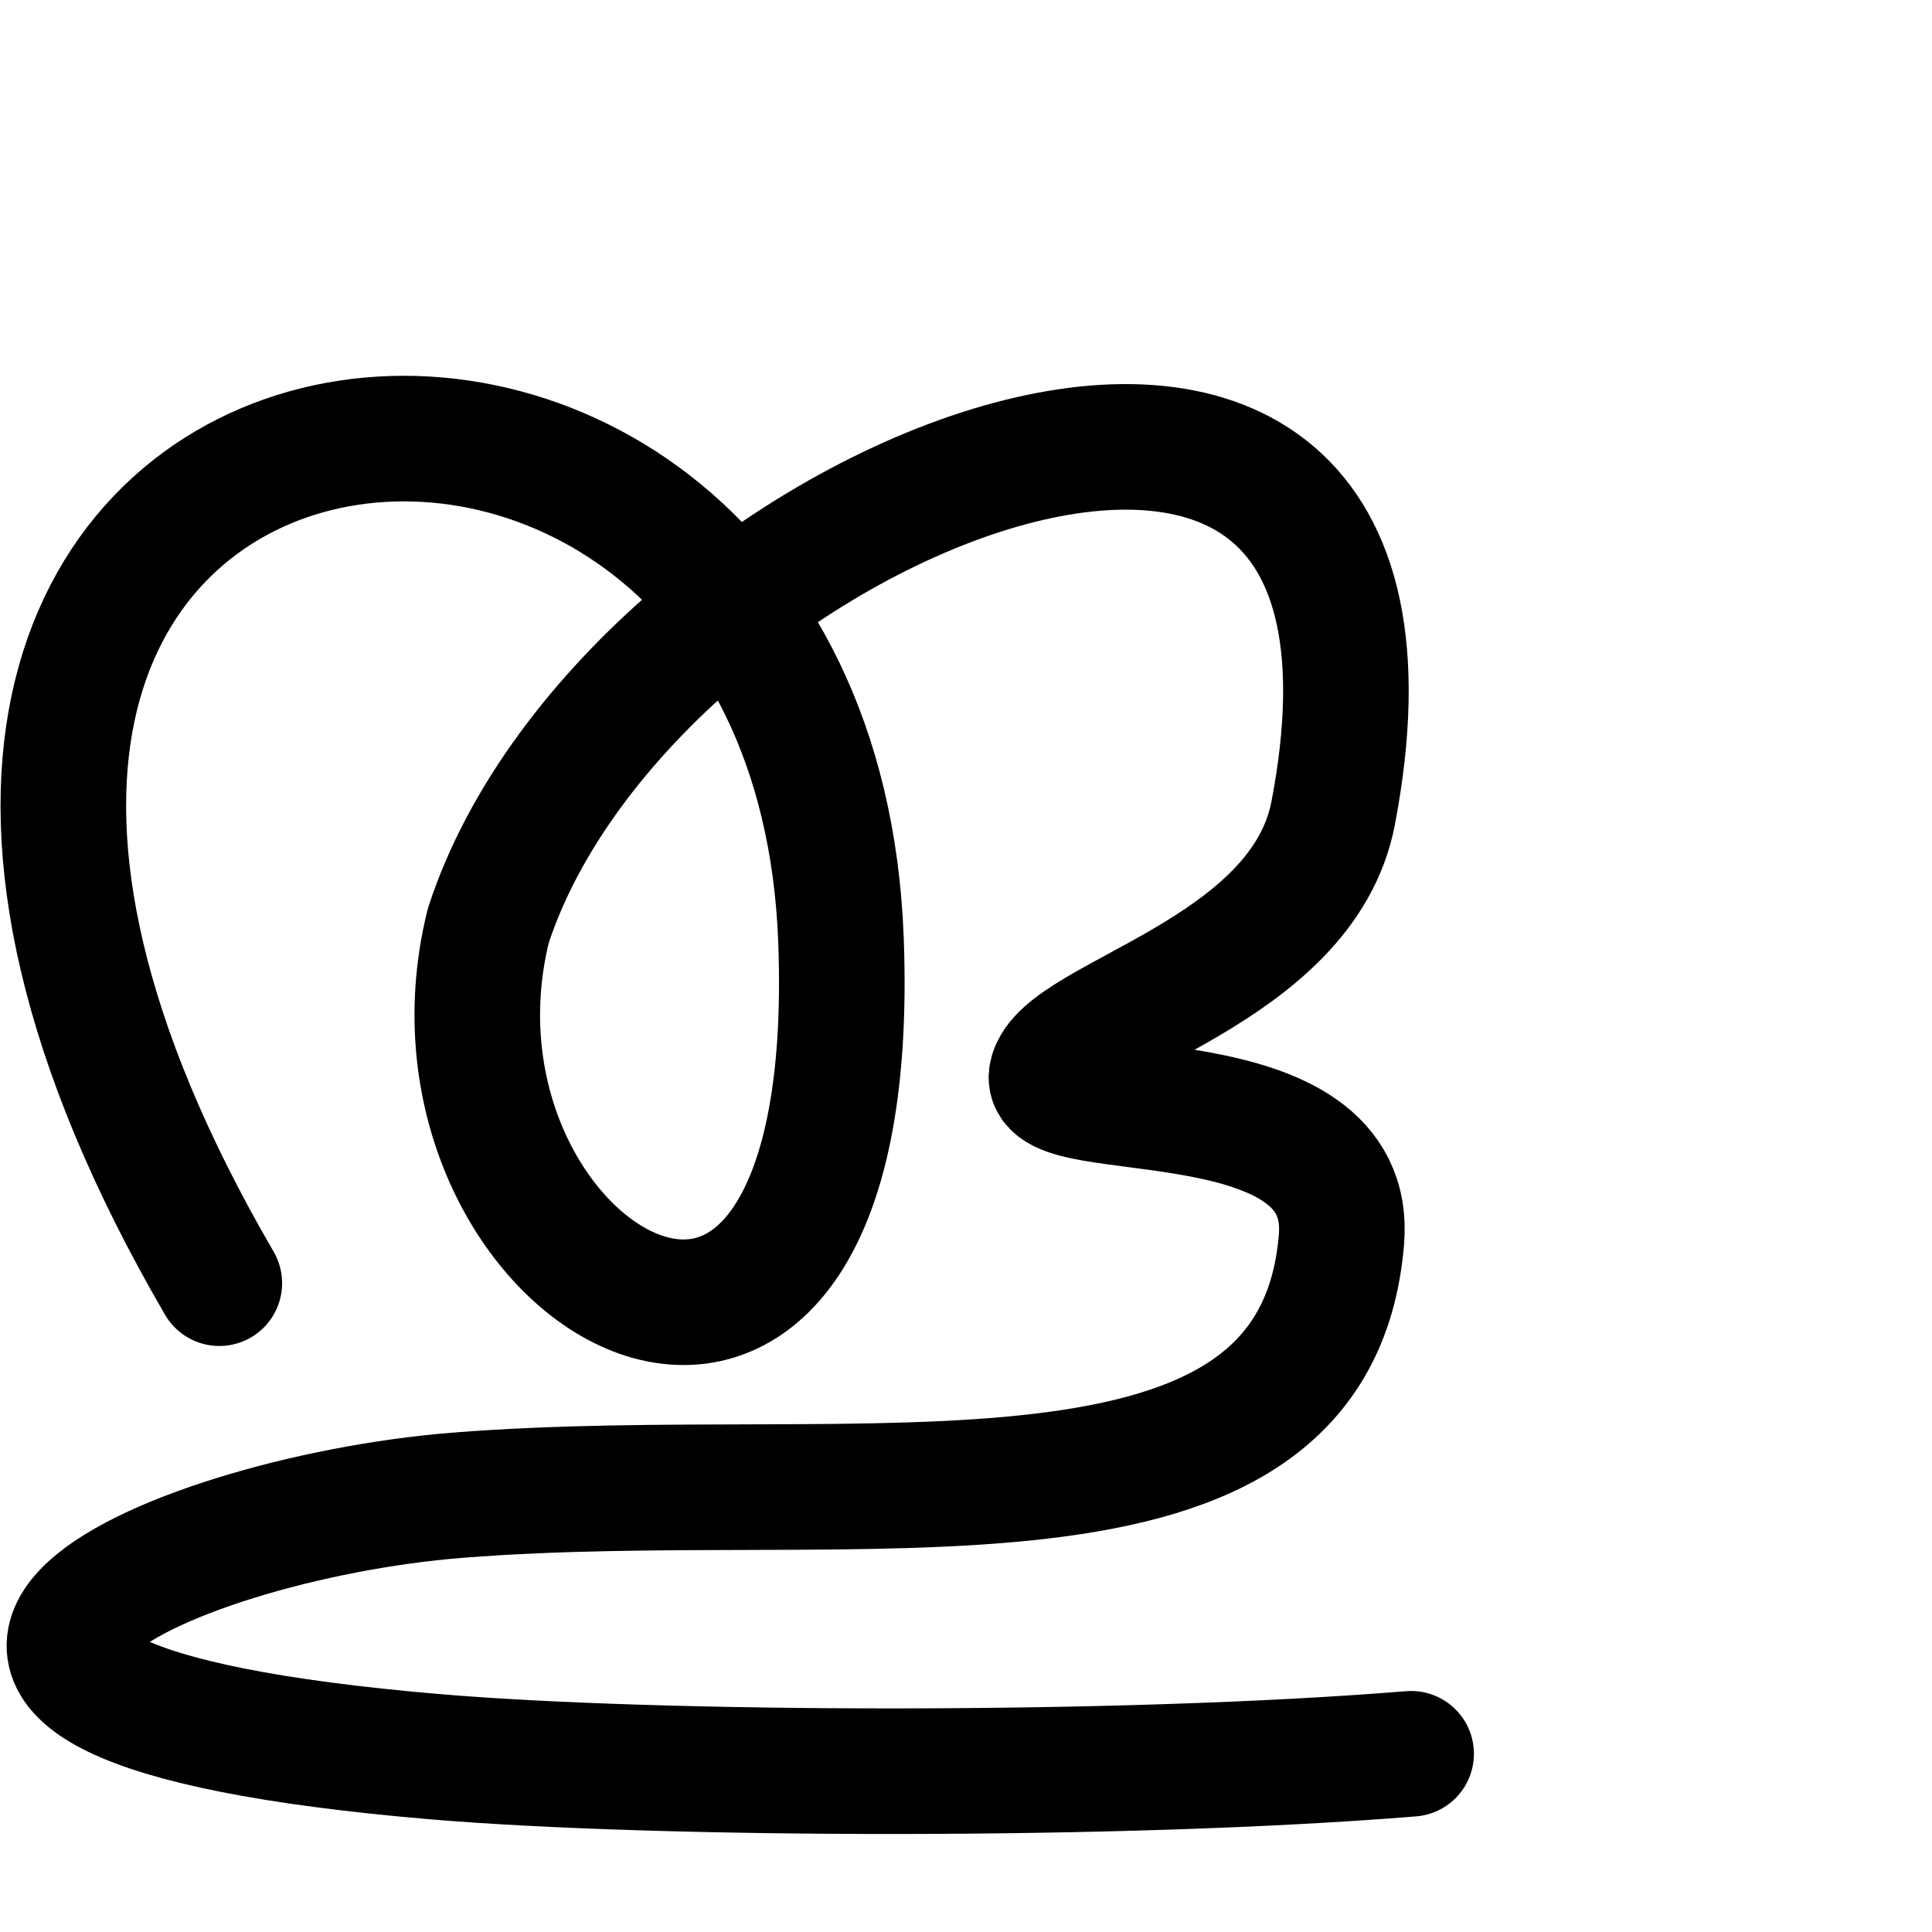
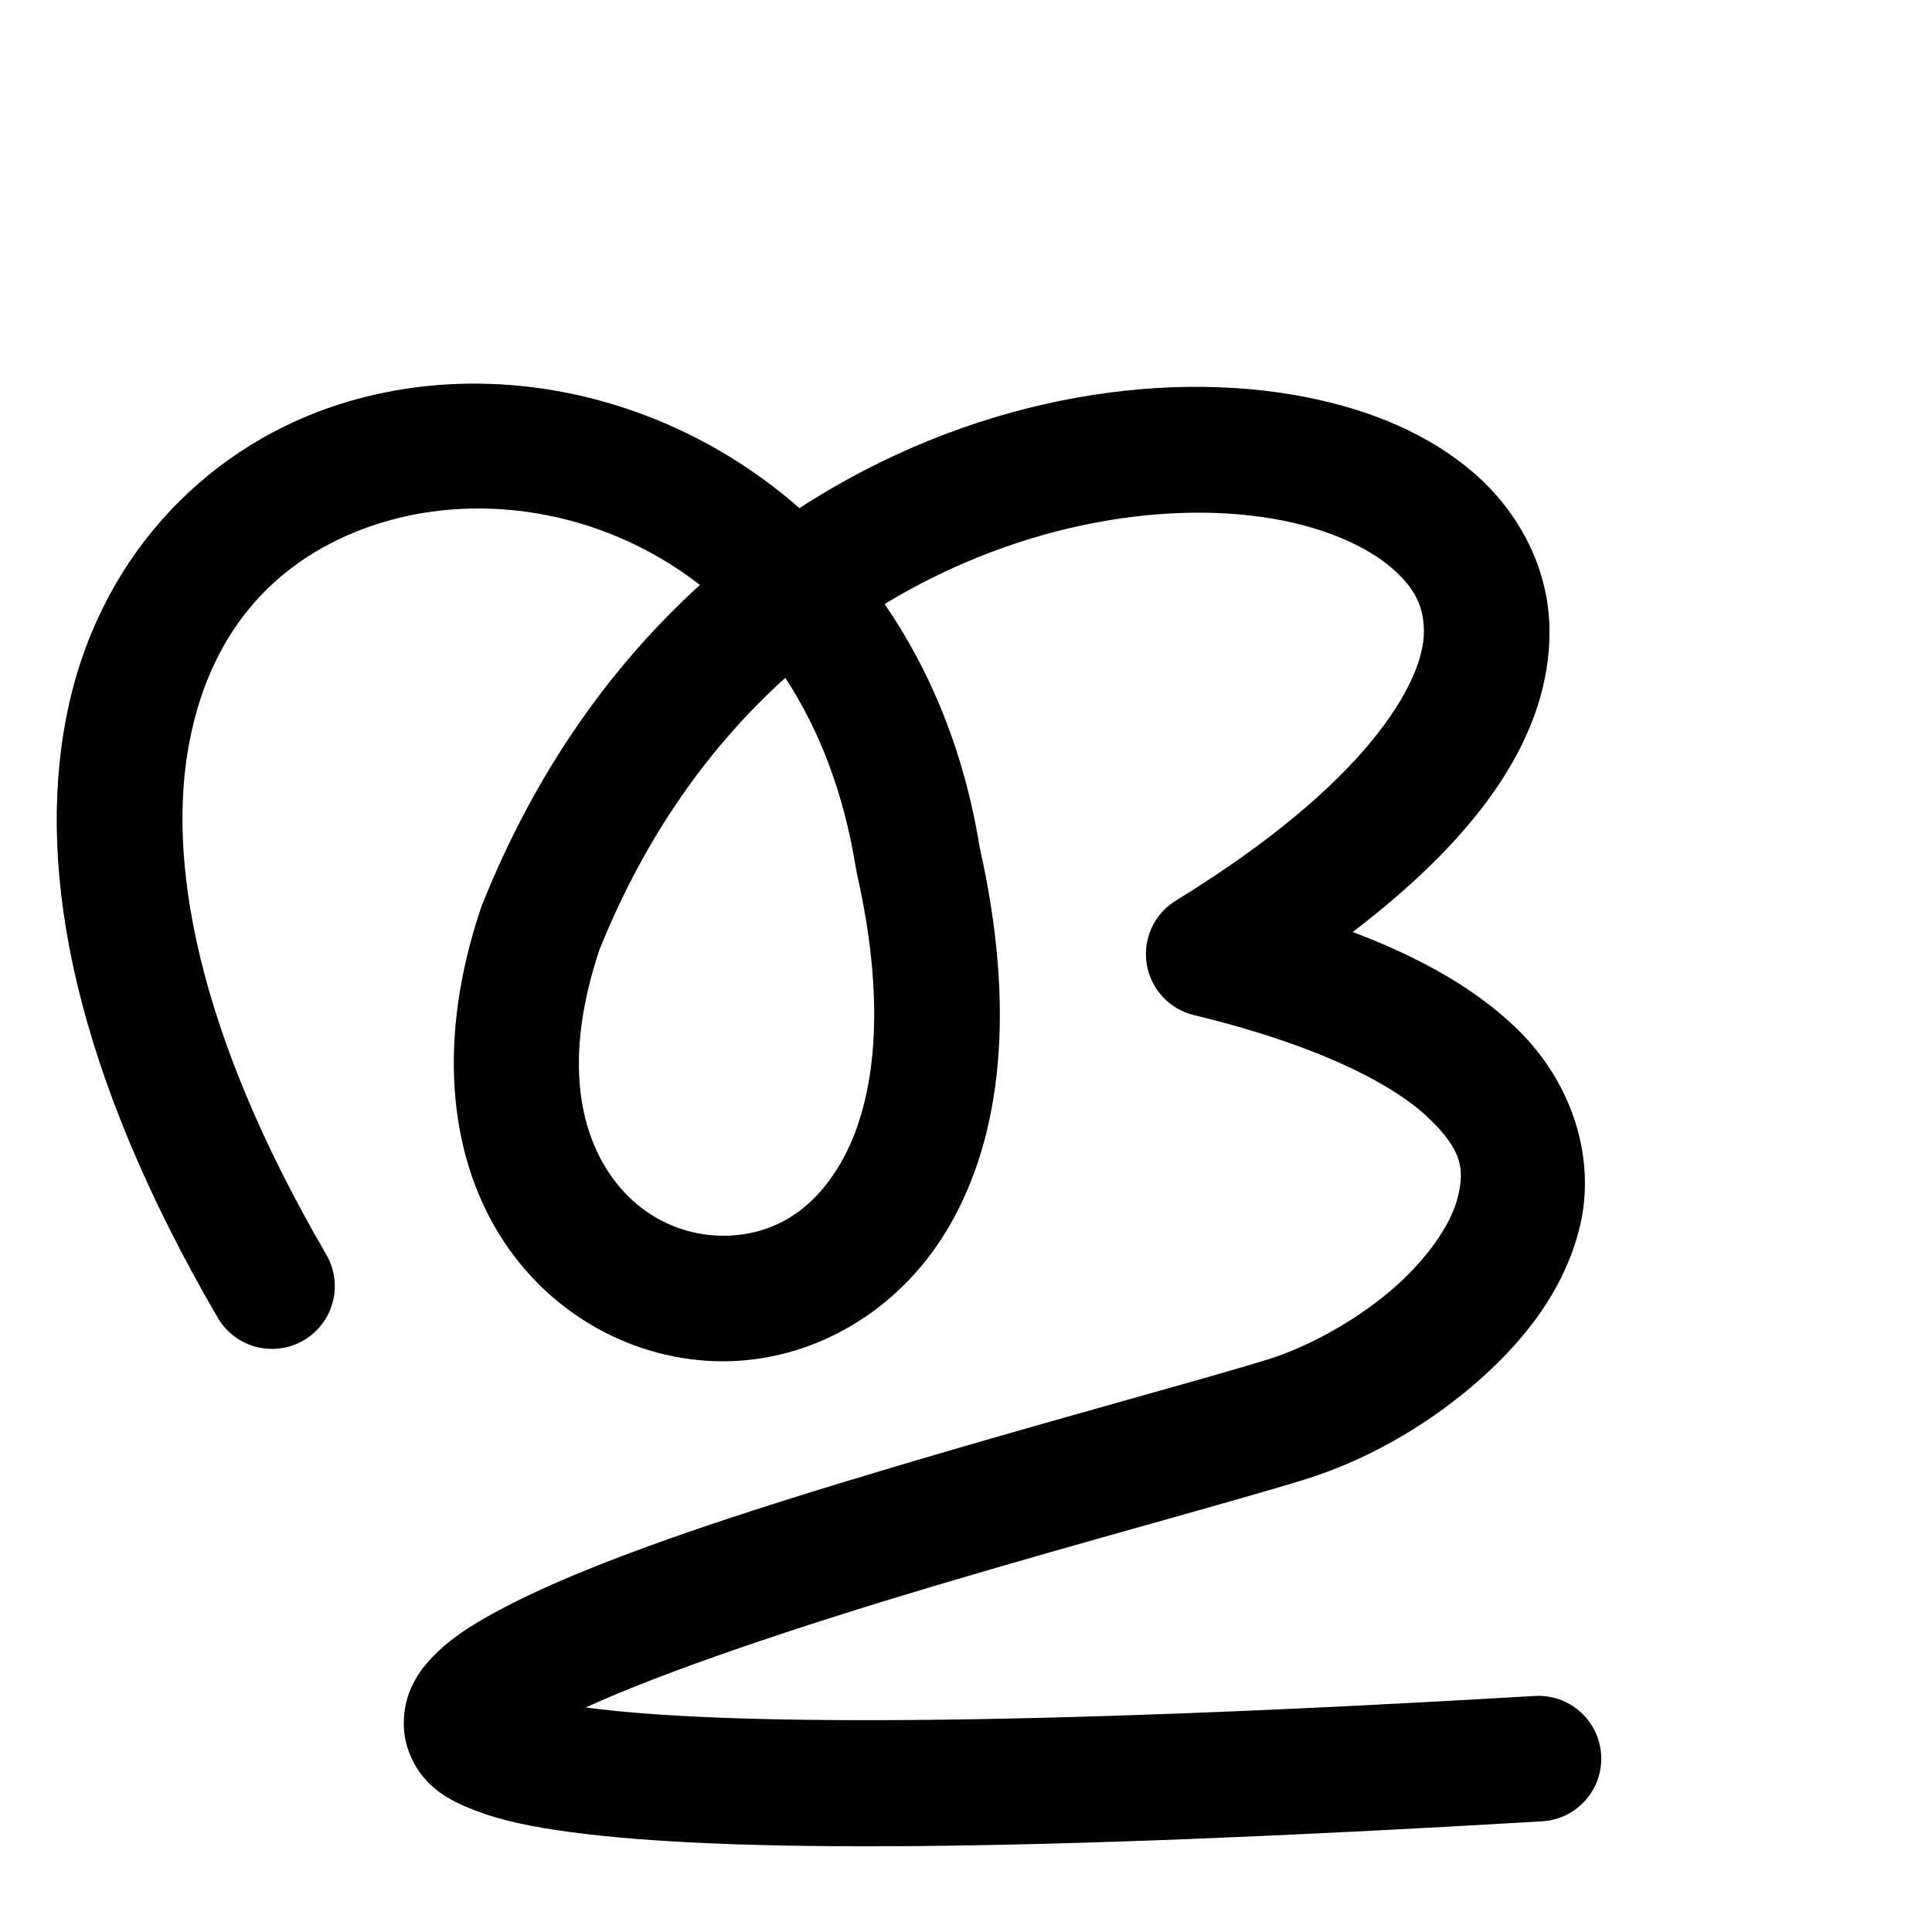
<svg xmlns="http://www.w3.org/2000/svg" width="2000" height="2000" id="svg2992" version="1.1">
  <defs id="defs5498">
    </defs>
  <g id="layer1" transform="translate(0,1000)">
-     <path style="fill:none;fill-rule:evenodd;stroke:#000000;stroke-width:130;stroke-linecap:round;stroke-linejoin:round;stroke-miterlimit:4;stroke-dasharray:none;stroke-opacity:1" d="M 227.045,328.355 C -360,-680 840,-840 870.581,-27.086 894.392,605.896 415.136,324.074 505.415,-41.485 649.389,-485 1509.024,-835.112 1380.175,-158.659 1348.425,8.031 1101.844,52.97 1088.752,112.577 c -11.734,53.424 314.245,-2.053 299.903,170.716 C 1360.99,616.565 890.644,514.876 474.156,547.823 166.073,572.195 -240,760 450.858,818.583 680.481,838.054 1160,840 1460.795,815.516" id="path13140" />
+     <g id="layer1-4" transform="translate(-1343.017,-187.8349)">
+       <g transform="translate(61.42874,14.36269)" id="layer1-5">
+         <path style="color:#000000;font-style:normal;font-variant:normal;font-weight:normal;font-stretch:normal;font-size:medium;line-height:normal;font-family:sans-serif;text-indent:0;text-align:start;text-decoration:none;text-decoration-line:none;text-decoration-style:solid;text-decoration-color:#000000;letter-spacing:normal;word-spacing:normal;text-transform:none;direction:ltr;block-progression:tb;writing-mode:lr-tb;baseline-shift:baseline;text-anchor:start;clip-rule:nonzero;display:inline;overflow:visible;visibility:visible;opacity:1;isolation:auto;mix-blend-mode:normal;color-interpolation:sRGB;color-interpolation-filters:linearRGB;solid-color:#000000;solid-opacity:1;fill:#000000;fill-opacity:1;fill-rule:evenodd;stroke:none;stroke-width:130;stroke-linecap:round;stroke-linejoin:round;stroke-miterlimit:4;stroke-dasharray:none;stroke-dashoffset:0;stroke-opacity:1;color-rendering:auto;image-rendering:auto;shape-rendering:auto;text-rendering:auto;enable-background:accumulate" d="m 1777.676,-429.391 c -52.876,-0.575 -105.18,7.56 -154.443,24.594 -131.368,45.424 -241.17,157.491 -272.957,320.342 -31.787,162.85 10.31,370.525 156.242,621.189 a 65.007,65.007 0 1 0 112.348,-65.406 C 1483.245,238.376 1454.328,61.046 1477.867,-59.551 c 23.54,-120.597 95.405,-190.42 187.85,-222.385 105.283,-36.405 237.13,-19.259 340.463,60.949 -90.636,82.402 -169.775,191.525 -225.486,331.078 a 65.007,65.007 0 0 0 -1.225,3.33 c -45.51,134.963 -33.201,252.925 18.521,337.156 51.723,84.231 140.47,131.625 230.762,132.102 90.291,0.476 182.74,-48.211 236.109,-140.941 53.228,-92.485 68.778,-223.291 30.795,-391.562 -16.004,-98.714 -50.918,-182.623 -98.338,-251.414 143.879,-87.227 300.338,-108.397 411.205,-86.615 50.385,9.899 89.938,28.656 113.801,49.309 23.863,20.653 33.202,39.764 33.291,65.678 0.177,51.827 -58.256,156.992 -256.752,278.582 a 65.007,65.007 0 0 0 18.715,118.615 c 130.809,31.543 206.945,72.315 242.623,106.262 35.678,33.947 37.36,54.023 30.451,82.303 -6.909,28.28 -32.671,65.598 -70.34,97.406 -37.668,31.808 -85.878,57.895 -126.168,70.414 -69.353,21.55 -226.215,63.337 -385.43,110.824 -159.214,47.487 -319.286,98.733 -415.717,151.623 -24.108,13.223 -44.594,26.073 -62.838,44.775 -9.122,9.351 -18.139,20.471 -24.564,36.641 -6.425,16.17 -8.609,39.059 -1.9,58.949 13.418,39.78 43.703,54.141 70.553,64.422 26.85,10.281 57.905,16.738 97.867,22.094 159.848,21.425 463.701,20.817 1004.91,-11.078 a 65.007,65.007 0 1 0 -7.646,-129.773 c -538.283,31.723 -843.128,30.348 -979.992,12.004 -0.476,-0.064 -0.843,-0.139 -1.314,-0.203 81.524,-37.476 221.402,-84.195 357.799,-124.877 156.781,-46.762 310.28,-87.462 386.85,-111.254 59.552,-18.505 119.783,-51.593 171.465,-95.234 51.682,-43.641 96.179,-98.045 112.752,-165.879 16.573,-67.834 -5.042,-148.265 -67.127,-207.338 -40.339,-38.382 -95.157,-70.69 -167.908,-98.133 137.522,-104.854 204.066,-207.76 203.711,-311.588 -0.222,-64.77 -31.806,-123.366 -78.217,-163.533 -46.411,-40.167 -106.484,-65.343 -173.812,-78.57 -152.764,-30.013 -350.114,1.665 -524.391,114.908 -95.653,-83.889 -214.937,-127.616 -331.518,-128.885 z m 316.846,304.572 c 34.785,53.125 60.754,118.908 73.266,198.199 a 65.007,65.007 0 0 0 0.82,4.268 c 33.458,147.295 15.588,243.632 -16.418,299.242 -32.005,55.611 -76.92,76.033 -122.752,75.791 -45.832,-0.242 -91.969,-23.395 -120.666,-70.129 -28.54,-46.478 -42.149,-119.386 -6.66,-225.865 48.221,-120.095 115.944,-212.477 192.41,-281.506 z M 1816,923.895 c 0.174,0.059 0.568,0.322 1.1,0.779 -0.654,-0.447 -1.336,-0.859 -1.1,-0.779 z" id="path13140-7" />
+         <path style="fill:none;fill-rule:evenodd;stroke:#000000;stroke-width:130;stroke-linecap:round;stroke-linejoin:round;stroke-miterlimit:4;stroke-dasharray:none;stroke-opacity:1" d="M -208.234,500.331 C -771.339,-466.902 349.859,-645.236 461.067,59.55 604.721,691.977 -93.338,615.288 70.137,130.491 399.005,-693.307 1590.663,-350.228 761.89,157.442 c 548.773,132.33 280.301,419.599 80.617,481.646 -291.844,90.684 -1899.215,478.526 259.769,351.29" id="path13140-7-0" />
+       </g>
+     </g>
  </g>
</svg>
